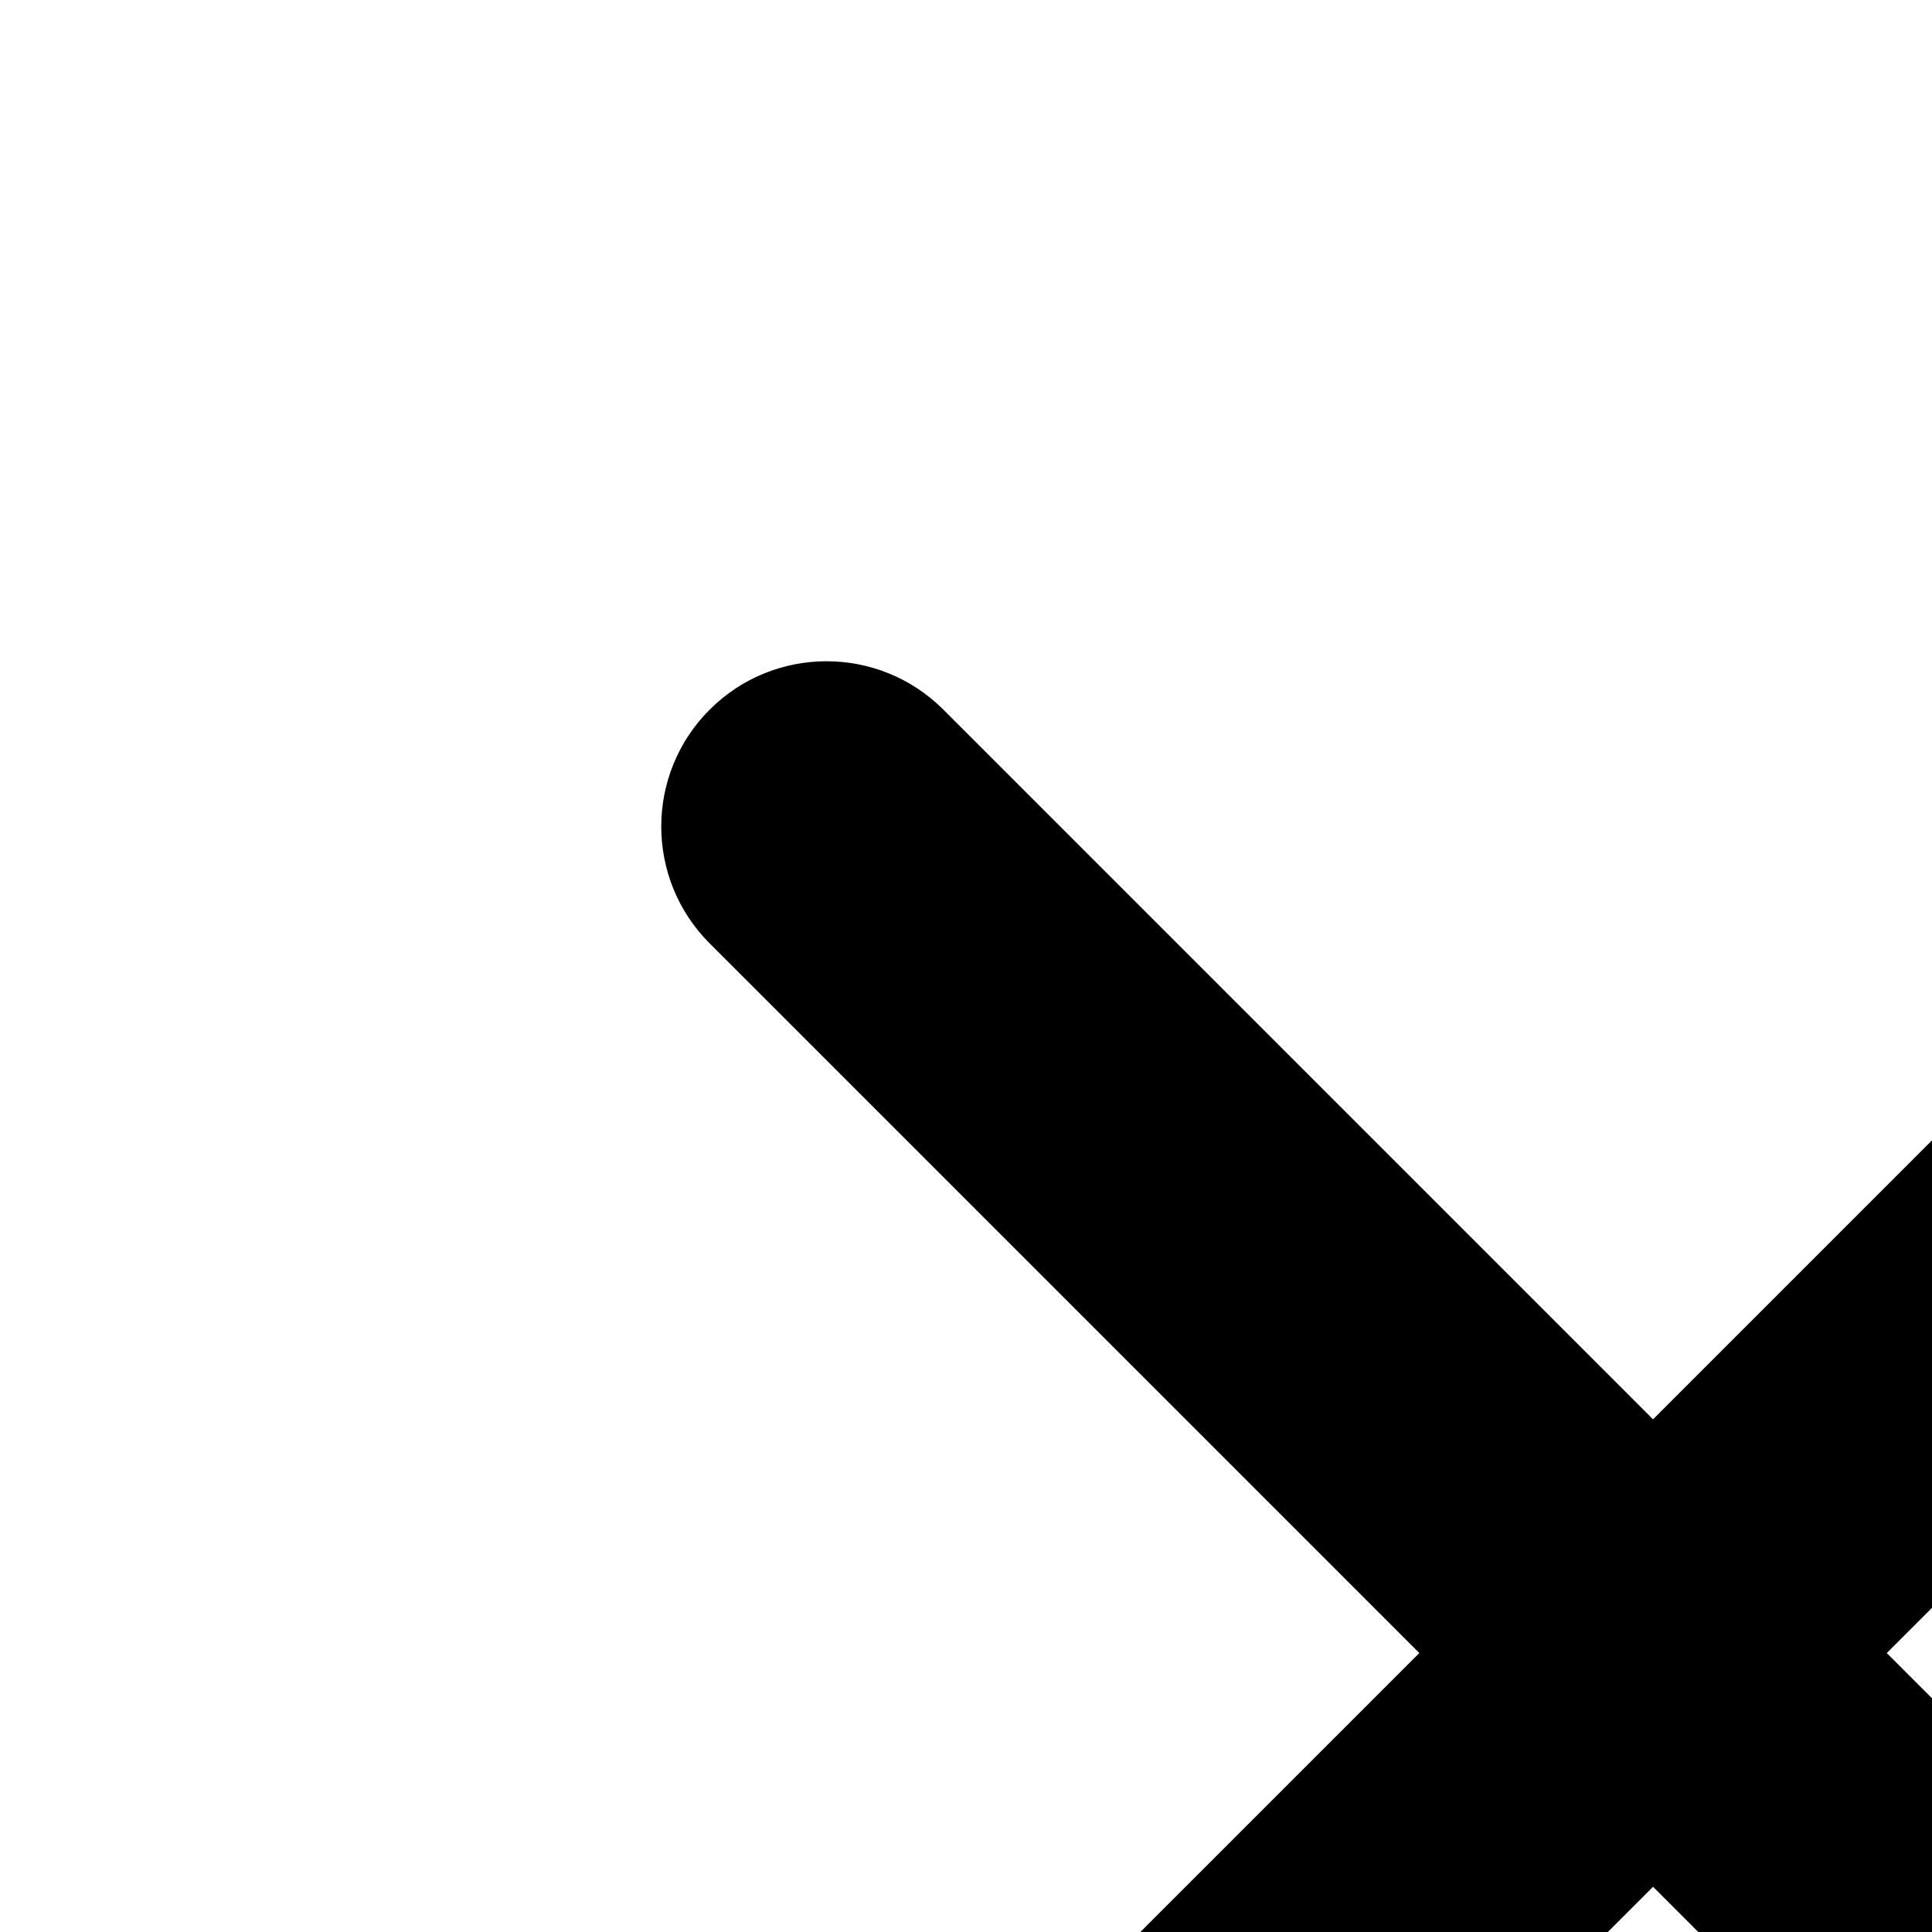
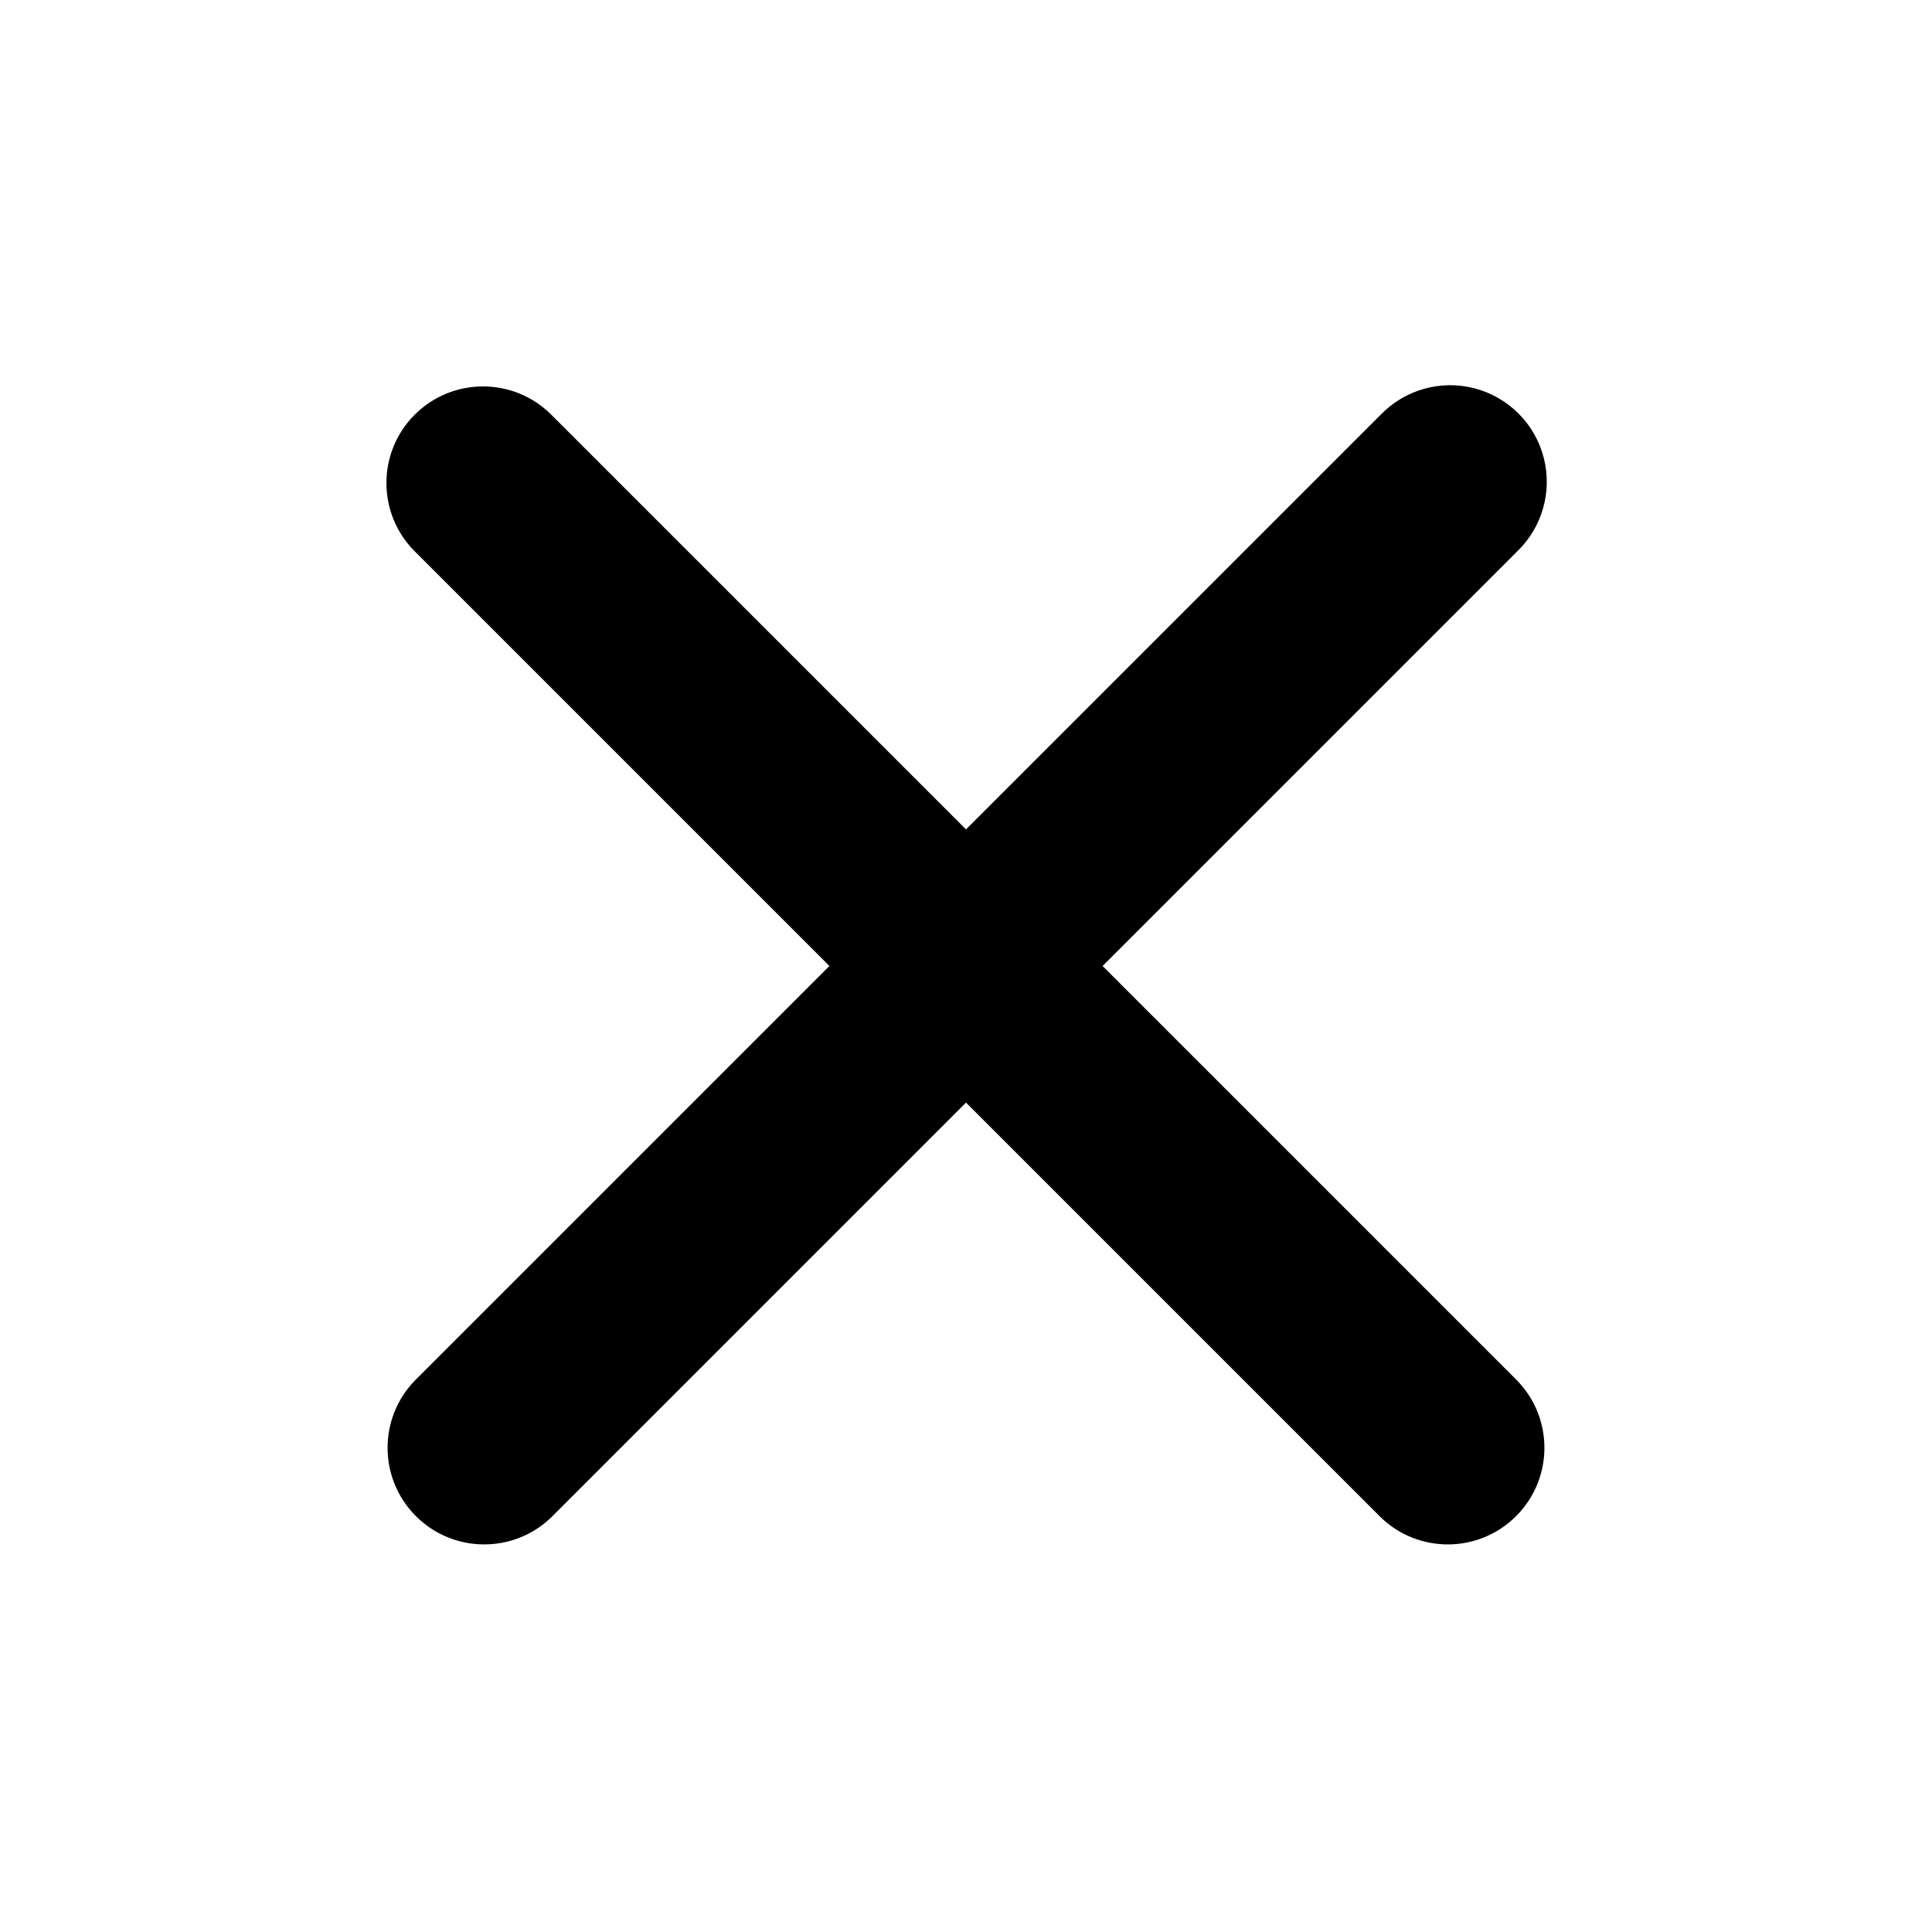
- <svg view-box="0 0 20 20" fill="currentColor" class="x w-6 h-6 text-red-500">
+ <svg viewBox="0 0 20 20" fill="currentColor" class="x w-6 h-6 text-red-500">
  <path fill-rule="evenodd" d="M4.293 4.293a1 1 0 011.414 0L10 8.586l4.293-4.293a1 1 0 111.414 1.414L11.414 10l4.293 4.293a1 1 0 01-1.414 1.414L10 11.414l-4.293 4.293a1 1 0 01-1.414-1.414L8.586 10 4.293 5.707a1 1 0 010-1.414z" clipRule="evenodd" />
</svg>
